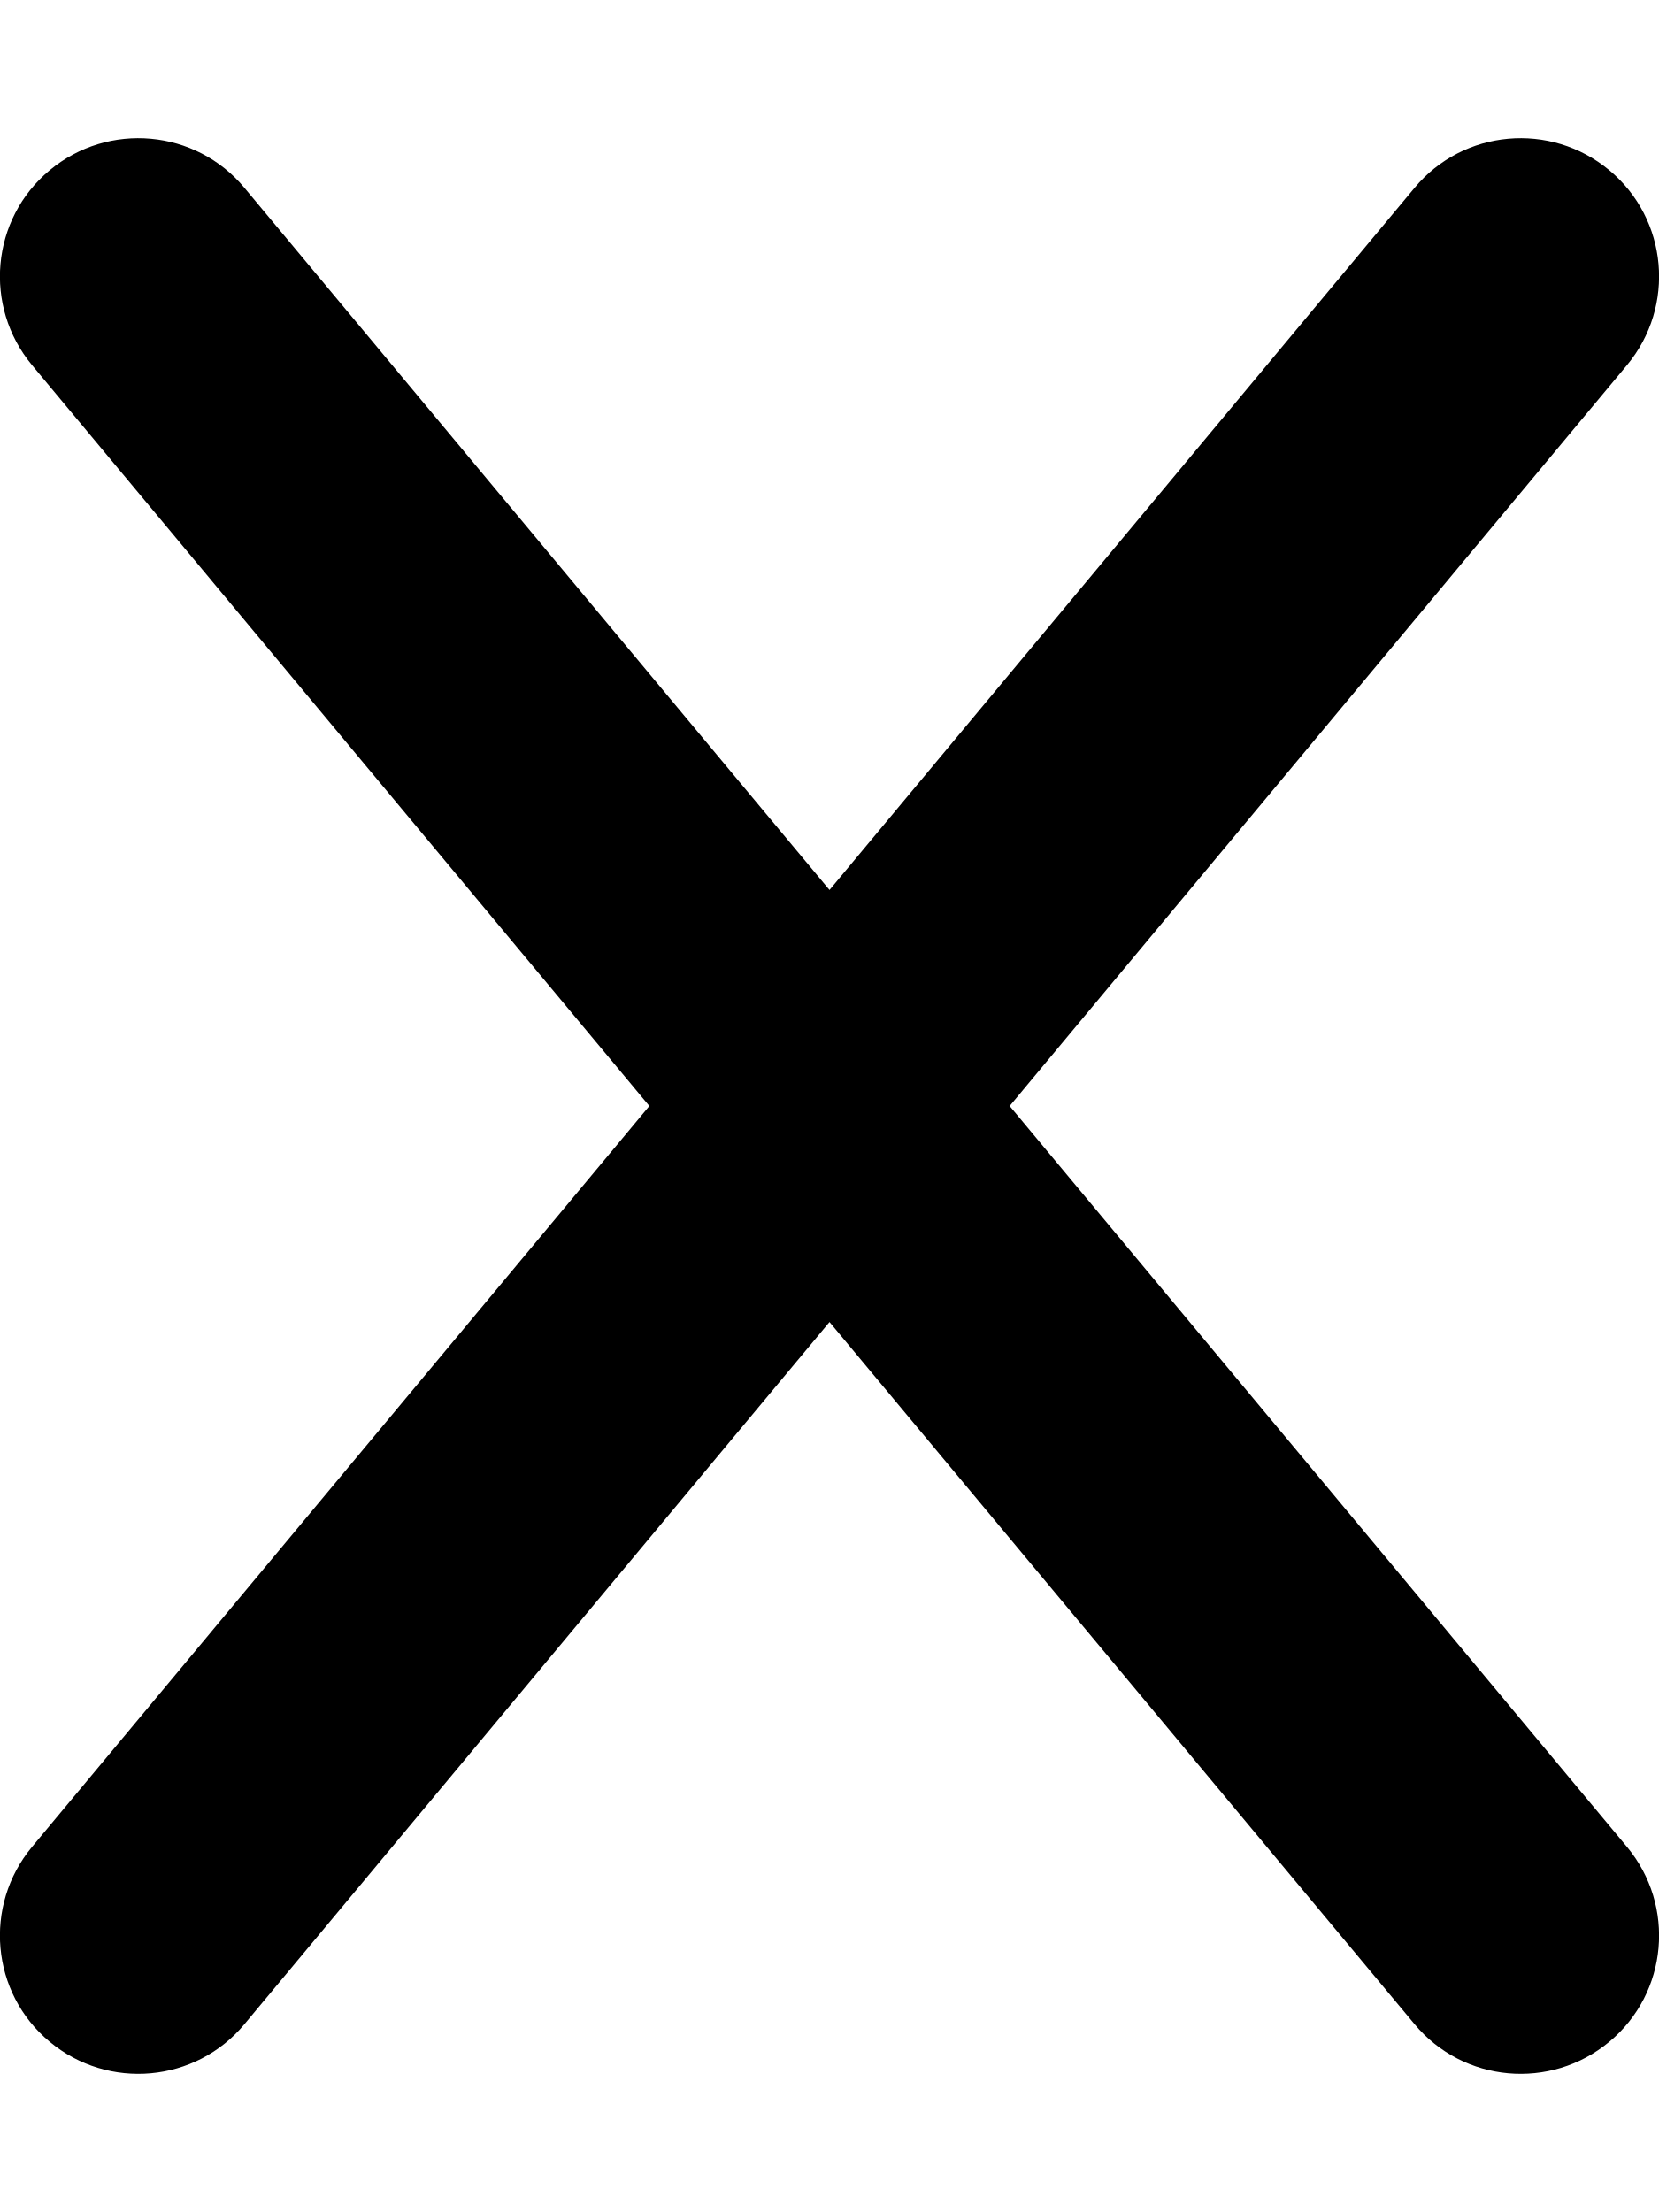
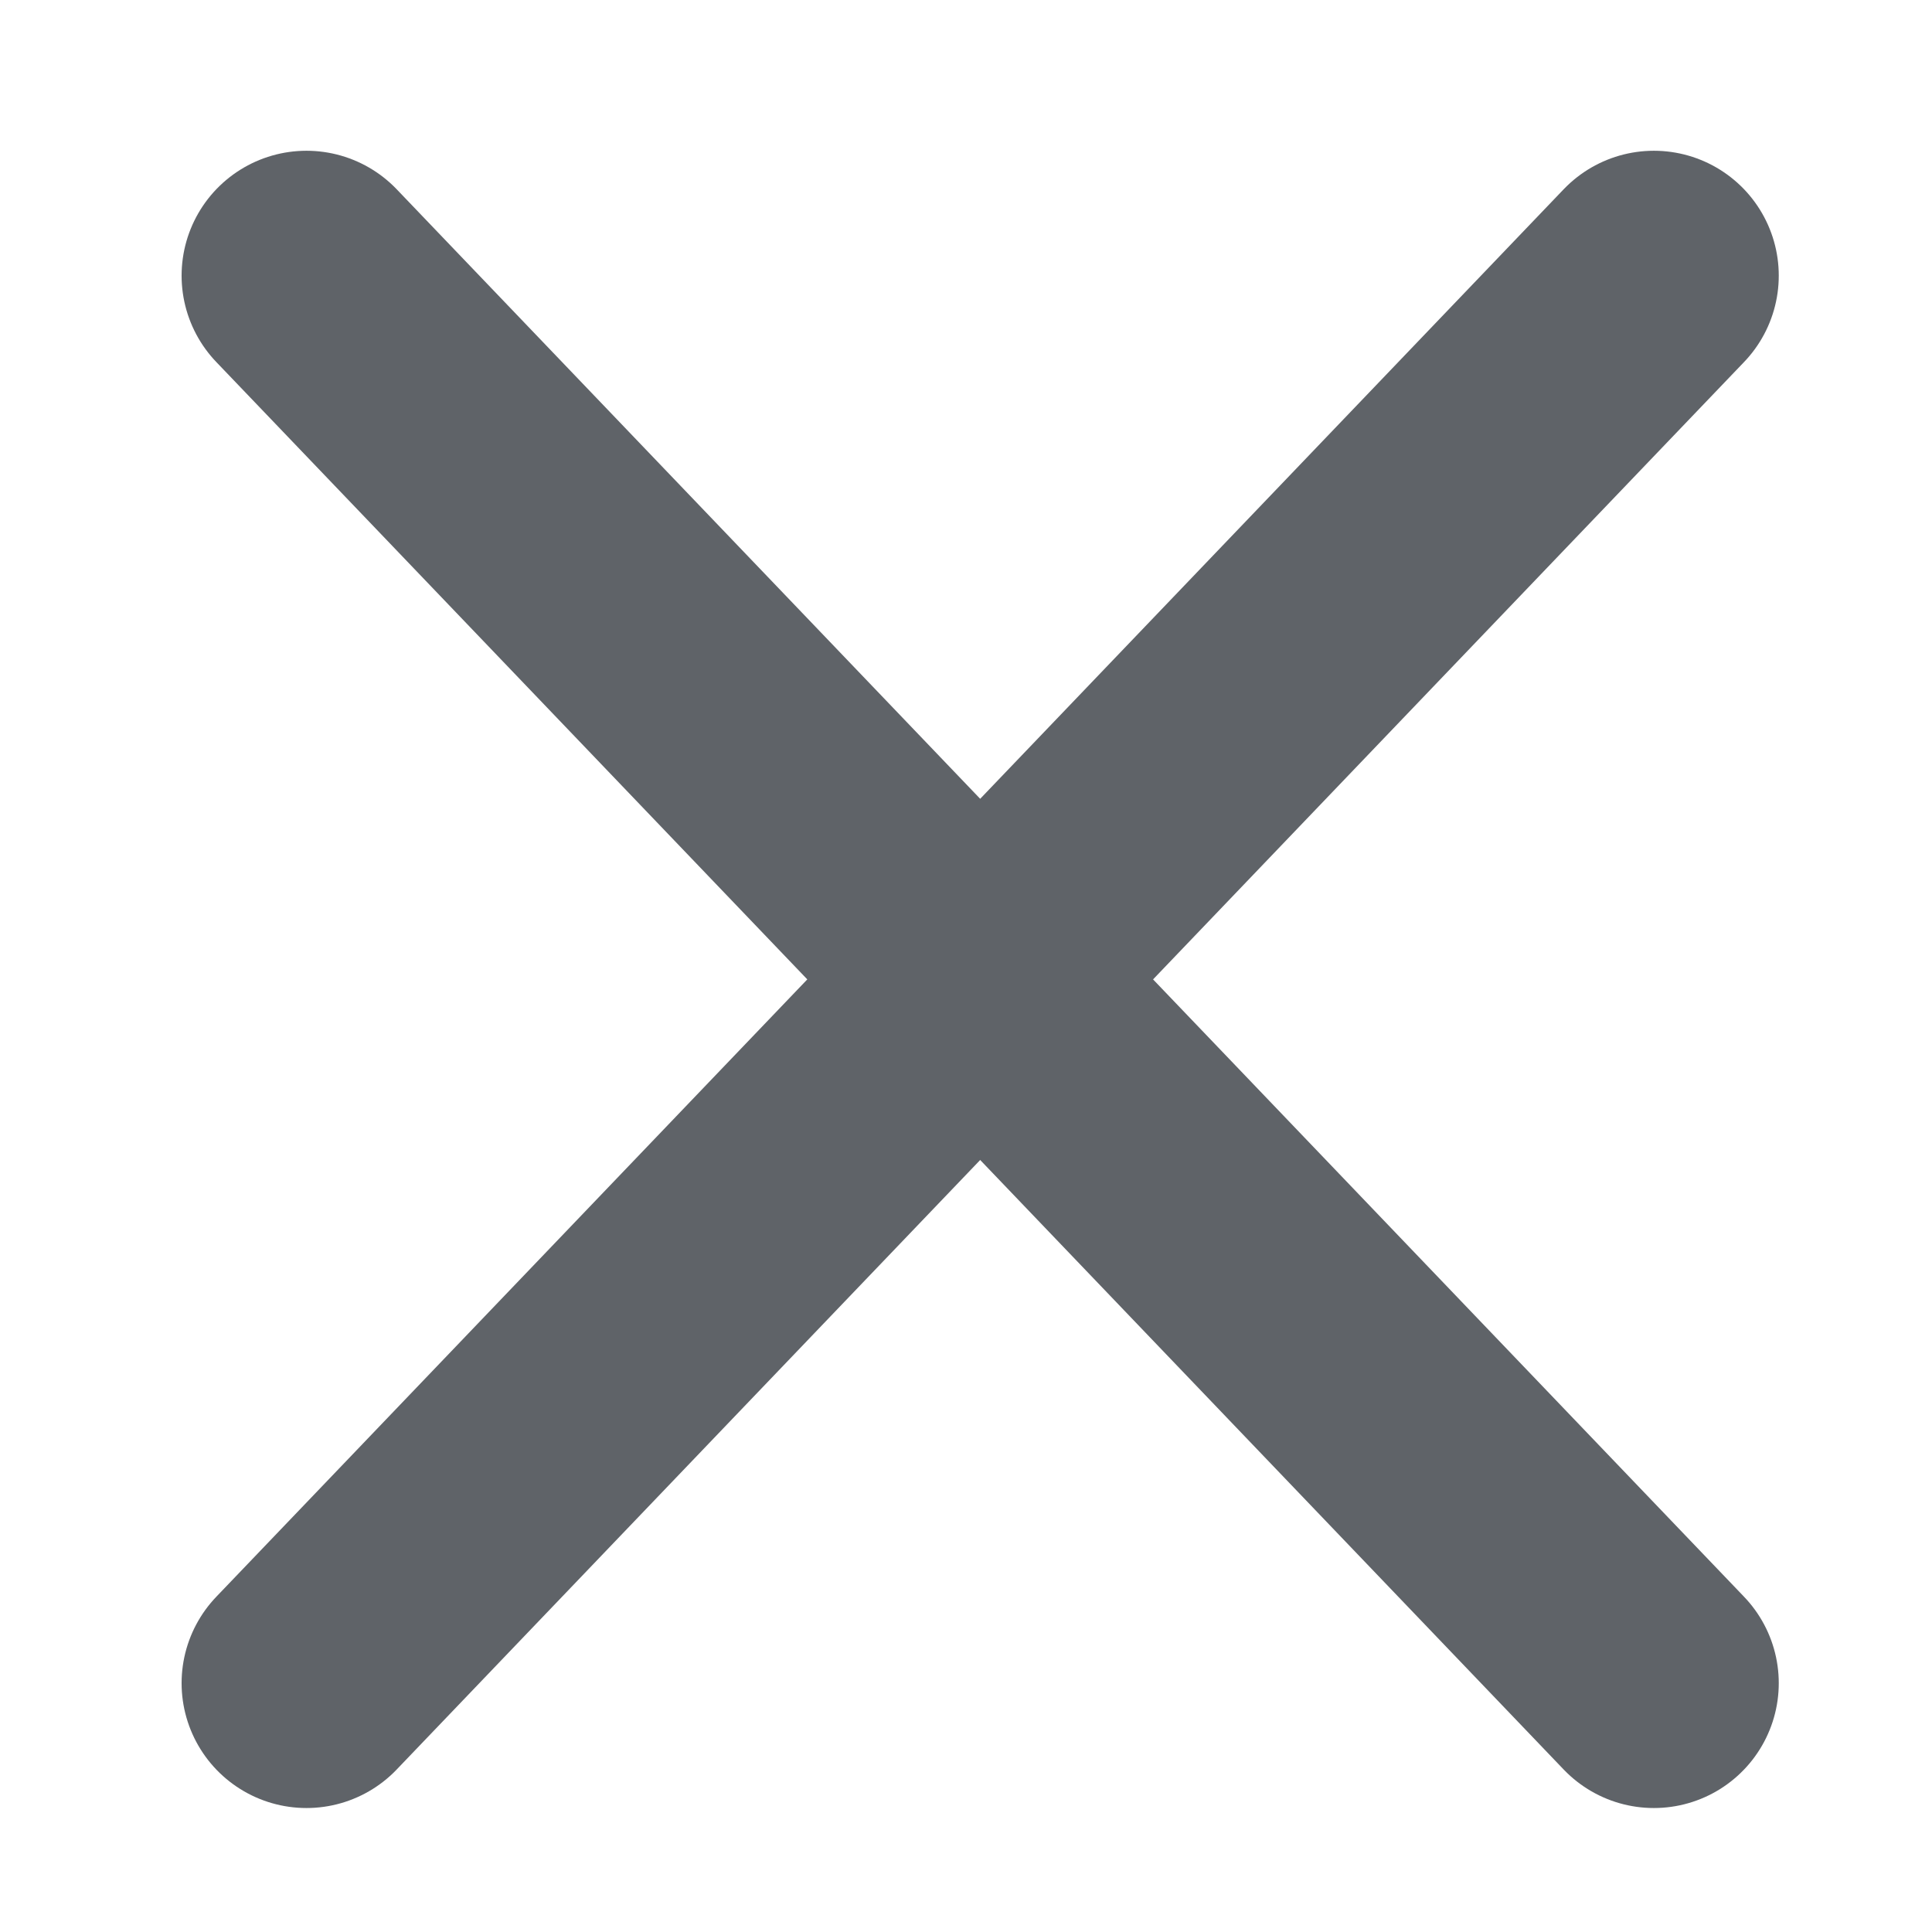
- <svg xmlns="http://www.w3.org/2000/svg" viewBox="0 0 384 512">
-   <path d="M376.6 84.5c11.3-13.6 9.5-33.8-4.1-45.1s-33.8-9.5-45.1 4.1L192 206 56.6 43.5C45.3 29.9 25.1 28.1 11.5 39.4S-3.9 70.9 7.4 84.5L150.3 256 7.4 427.5c-11.3 13.6-9.5 33.8 4.1 45.1s33.8 9.5 45.1-4.1L192 306 327.4 468.5c11.3 13.6 31.5 15.4 45.1 4.1s15.4-31.5 4.1-45.1L233.7 256 376.6 84.5z" />
+ <svg xmlns="http://www.w3.org/2000/svg" version="1.1" id="svg2" height="25" width="25">
+   <defs id="defs13" />
+   <g transform="translate(3.966102,3.567797)" id="imagebot_2" label="Layer 1">
+     <path stroke-miterlimit="4" d="M -2.5783352e-4,-0.001 17.435,18.212" id="imagebot_5" style="opacity:1;fill:#5f6368;stroke:#5f6368;stroke-width:3.232;stroke-linecap:round;stroke-miterlimit:4;fill-opacity:1;stroke-opacity:1" />
+     <path stroke-miterlimit="4" d="M -2.5783352e-4,18.212 17.435,-0.001" id="imagebot_4" style="opacity:1;fill:#5f6368;stroke:#5f6368;stroke-width:3.232;stroke-linecap:round;stroke-miterlimit:4;fill-opacity:1;stroke-opacity:1" />
+   </g>
</svg>
